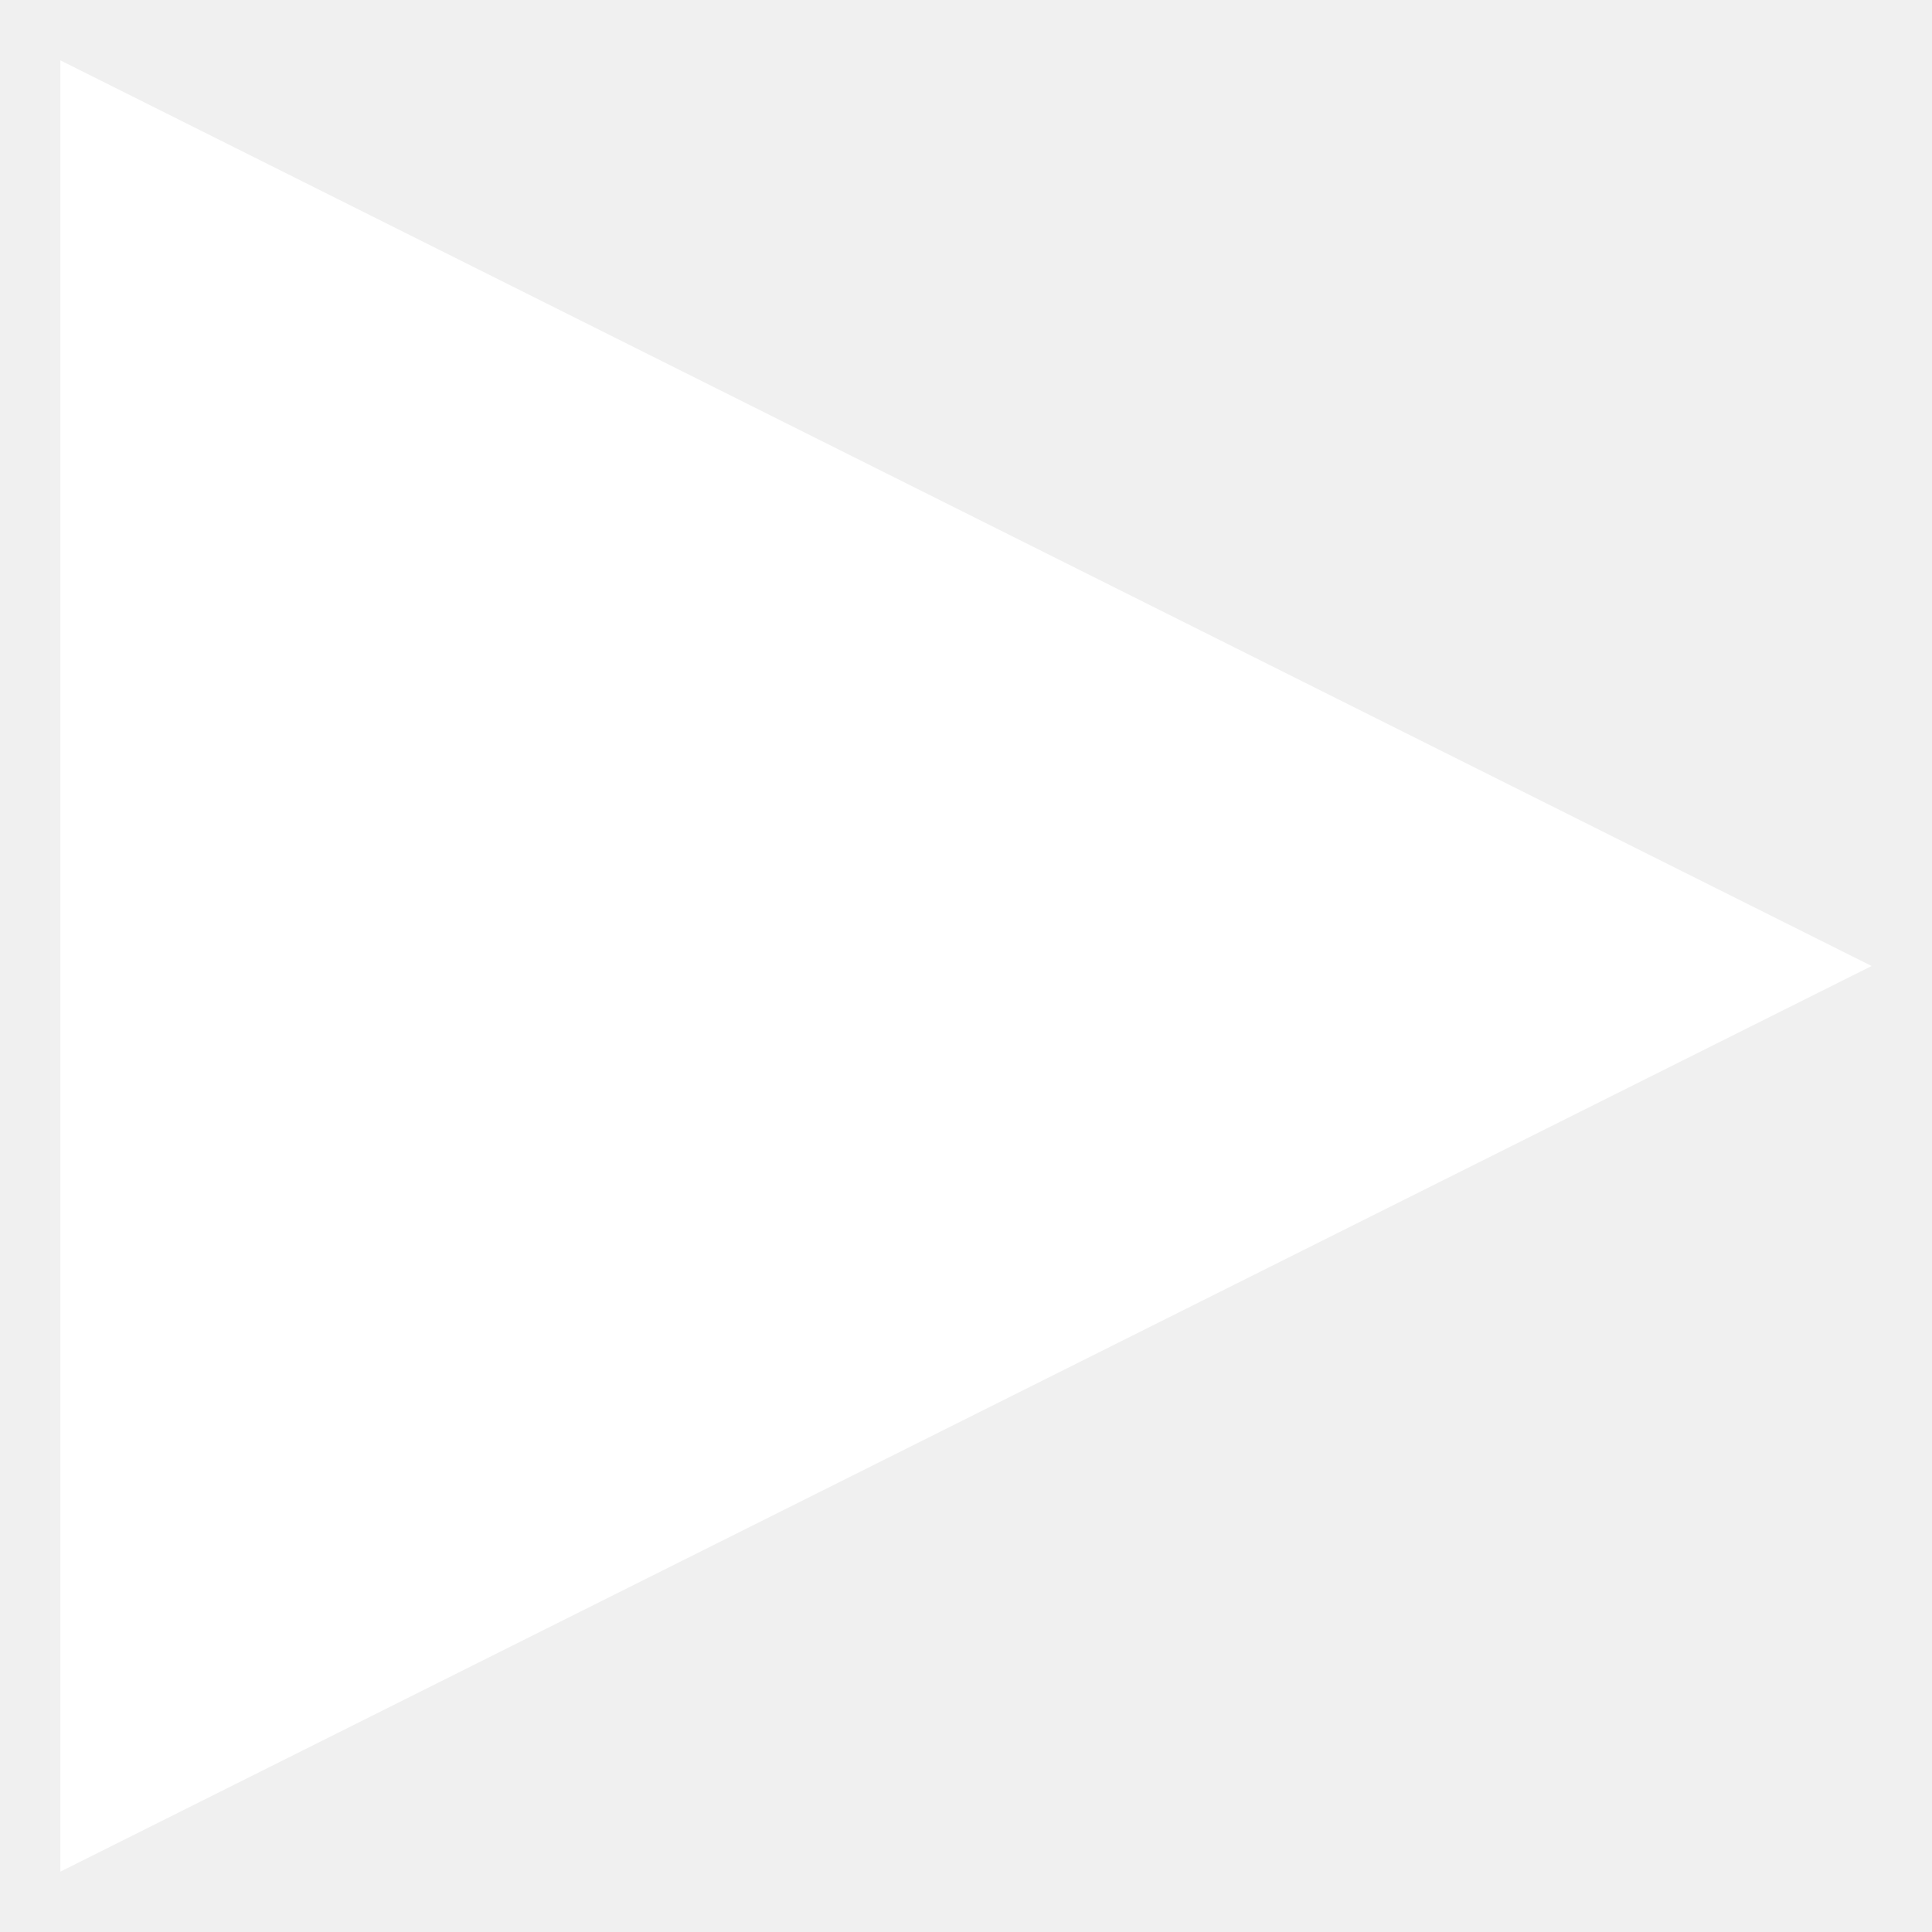
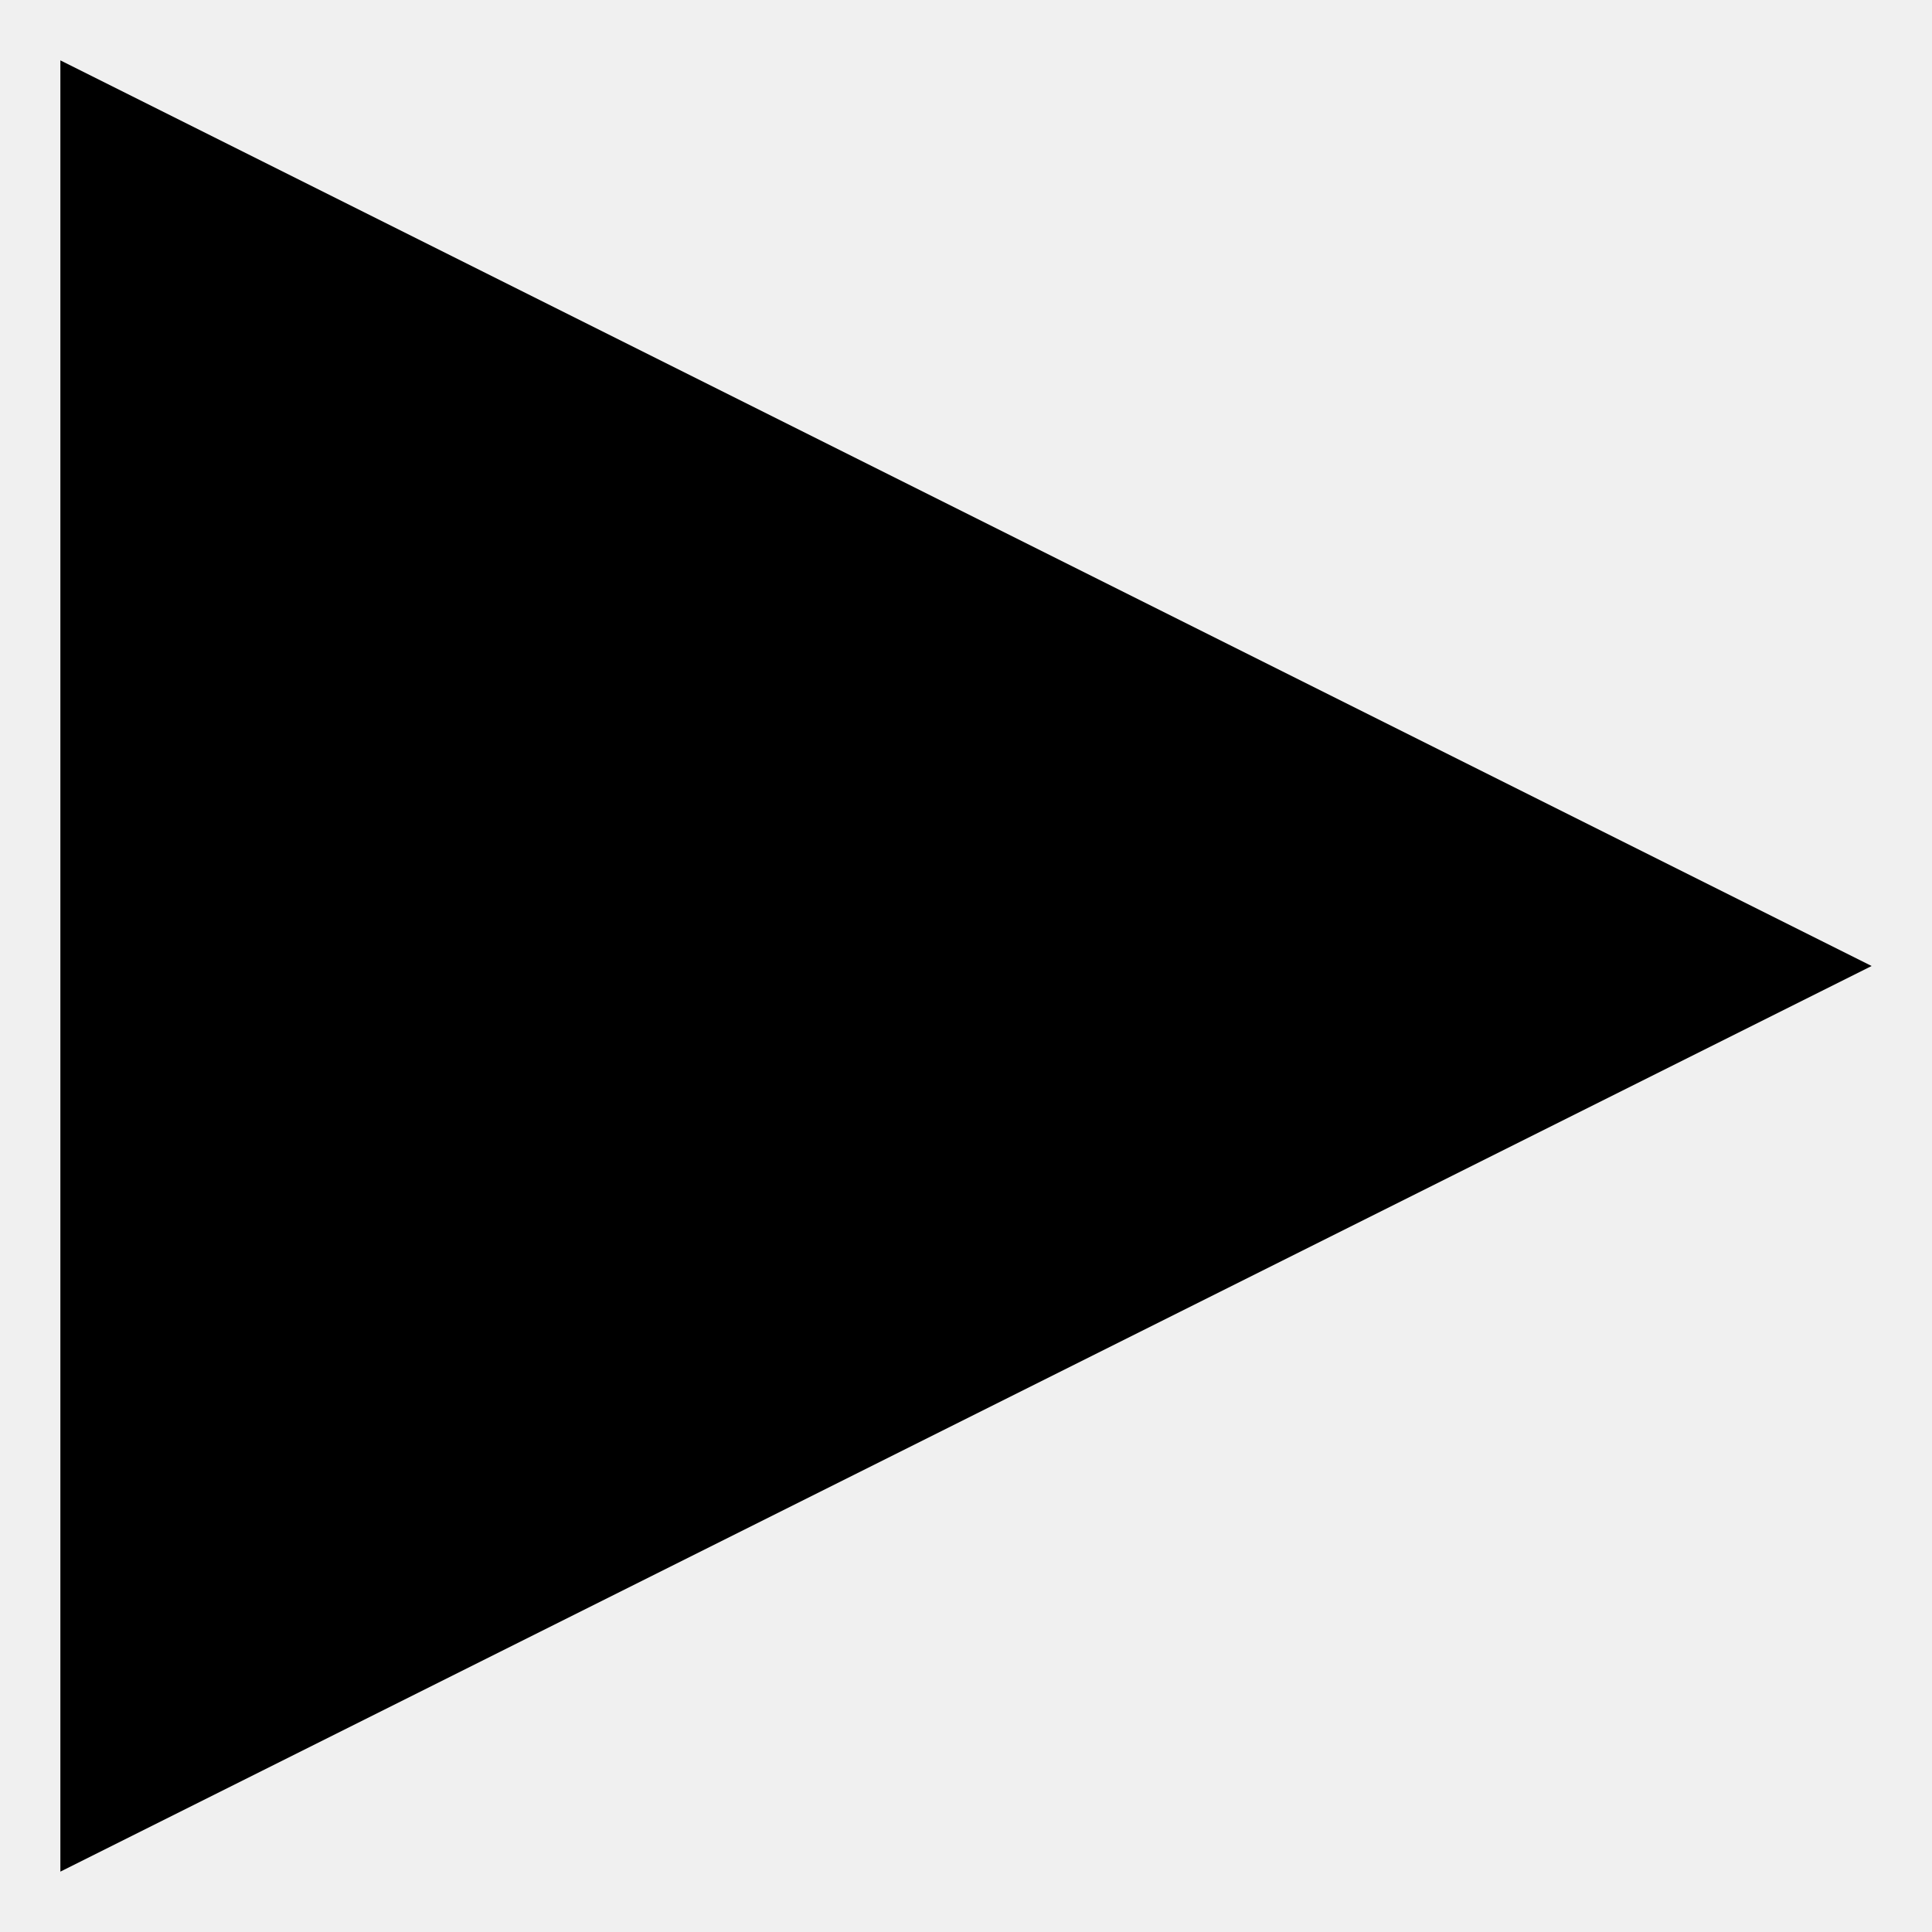
<svg xmlns="http://www.w3.org/2000/svg" width="100%" height="100%" viewBox="0 0 256 256" version="1.1" xml:space="preserve" style="fill-rule:evenodd;clip-rule:evenodd;stroke-linejoin:round;stroke-miterlimit:2;">
+   <style>
+      .cls {
+         fill: #000;
+       }
+       @media (prefers-color-scheme: dark) {
+         .cls {
+           fill: #fff;
+         }
+       }
+     </style>
  <g transform="matrix(6.12323e-17,1,-1,6.12323e-17,256,0)">
-     <path d="M128,8L248,248L8,248L128,8Z" style="fill:white;" />
+     <path d="M128,8L248,248L8,248L128,8Z" class="cls" />
  </g>
</svg>
